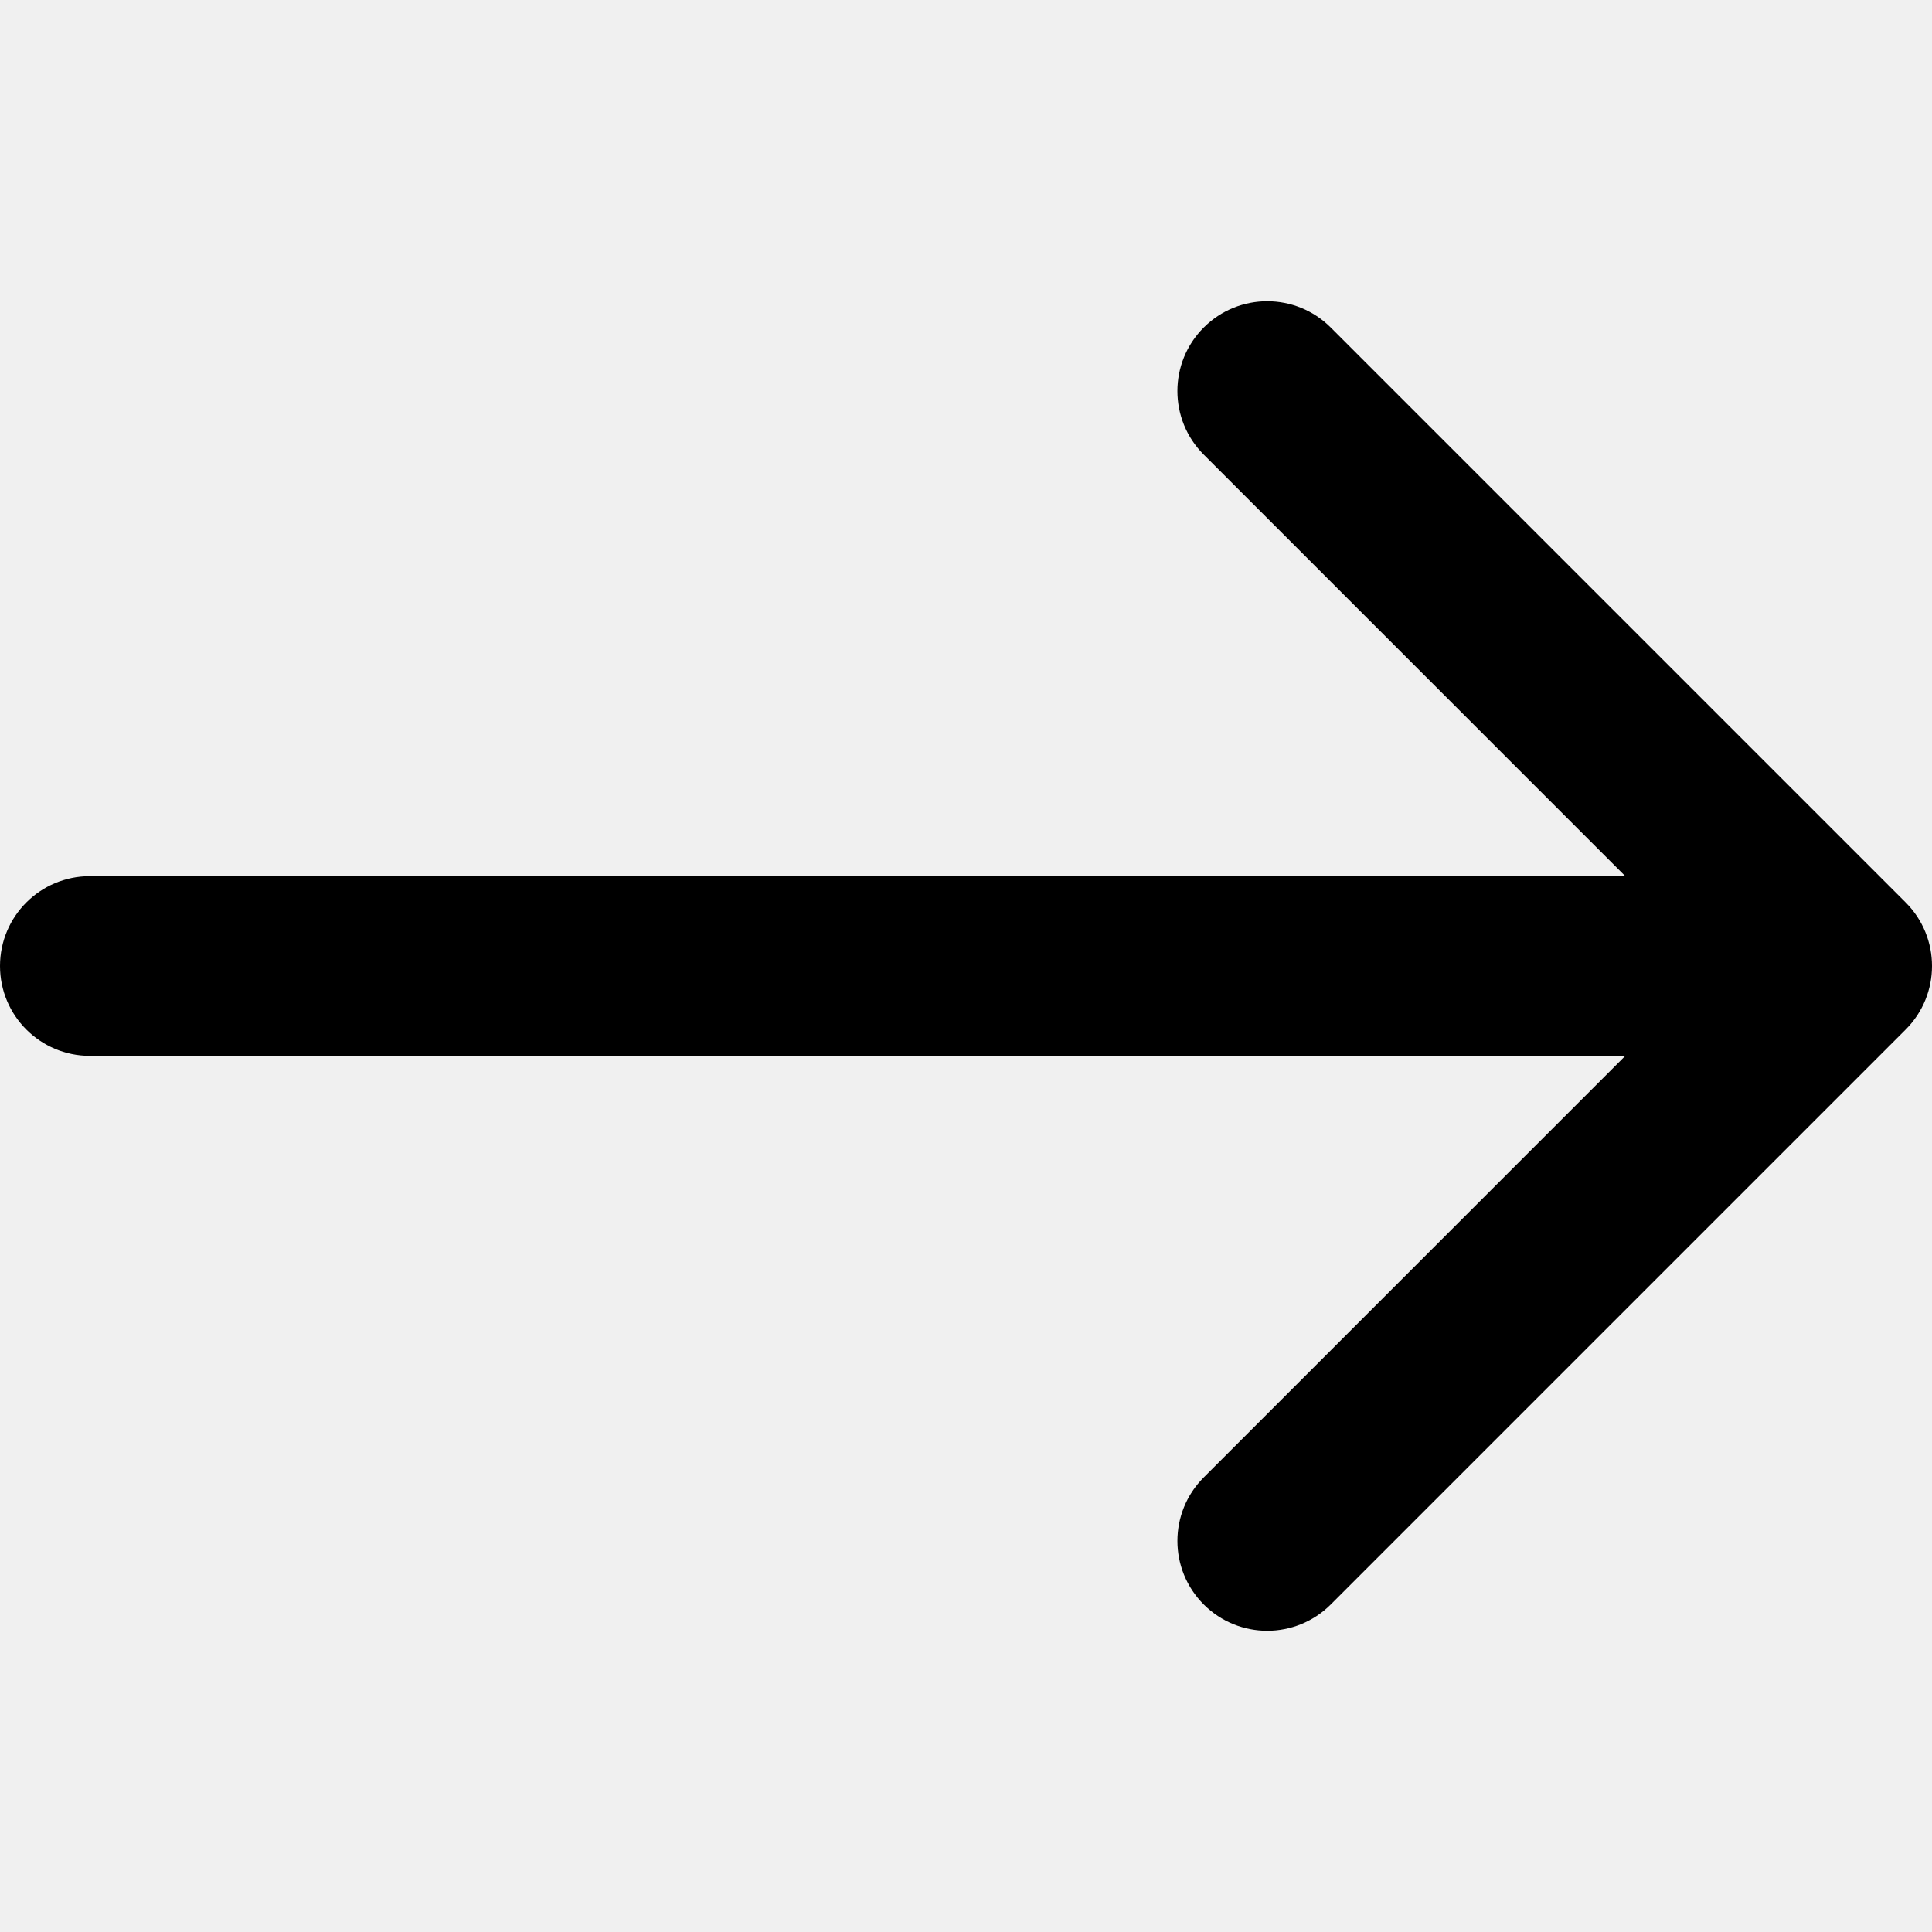
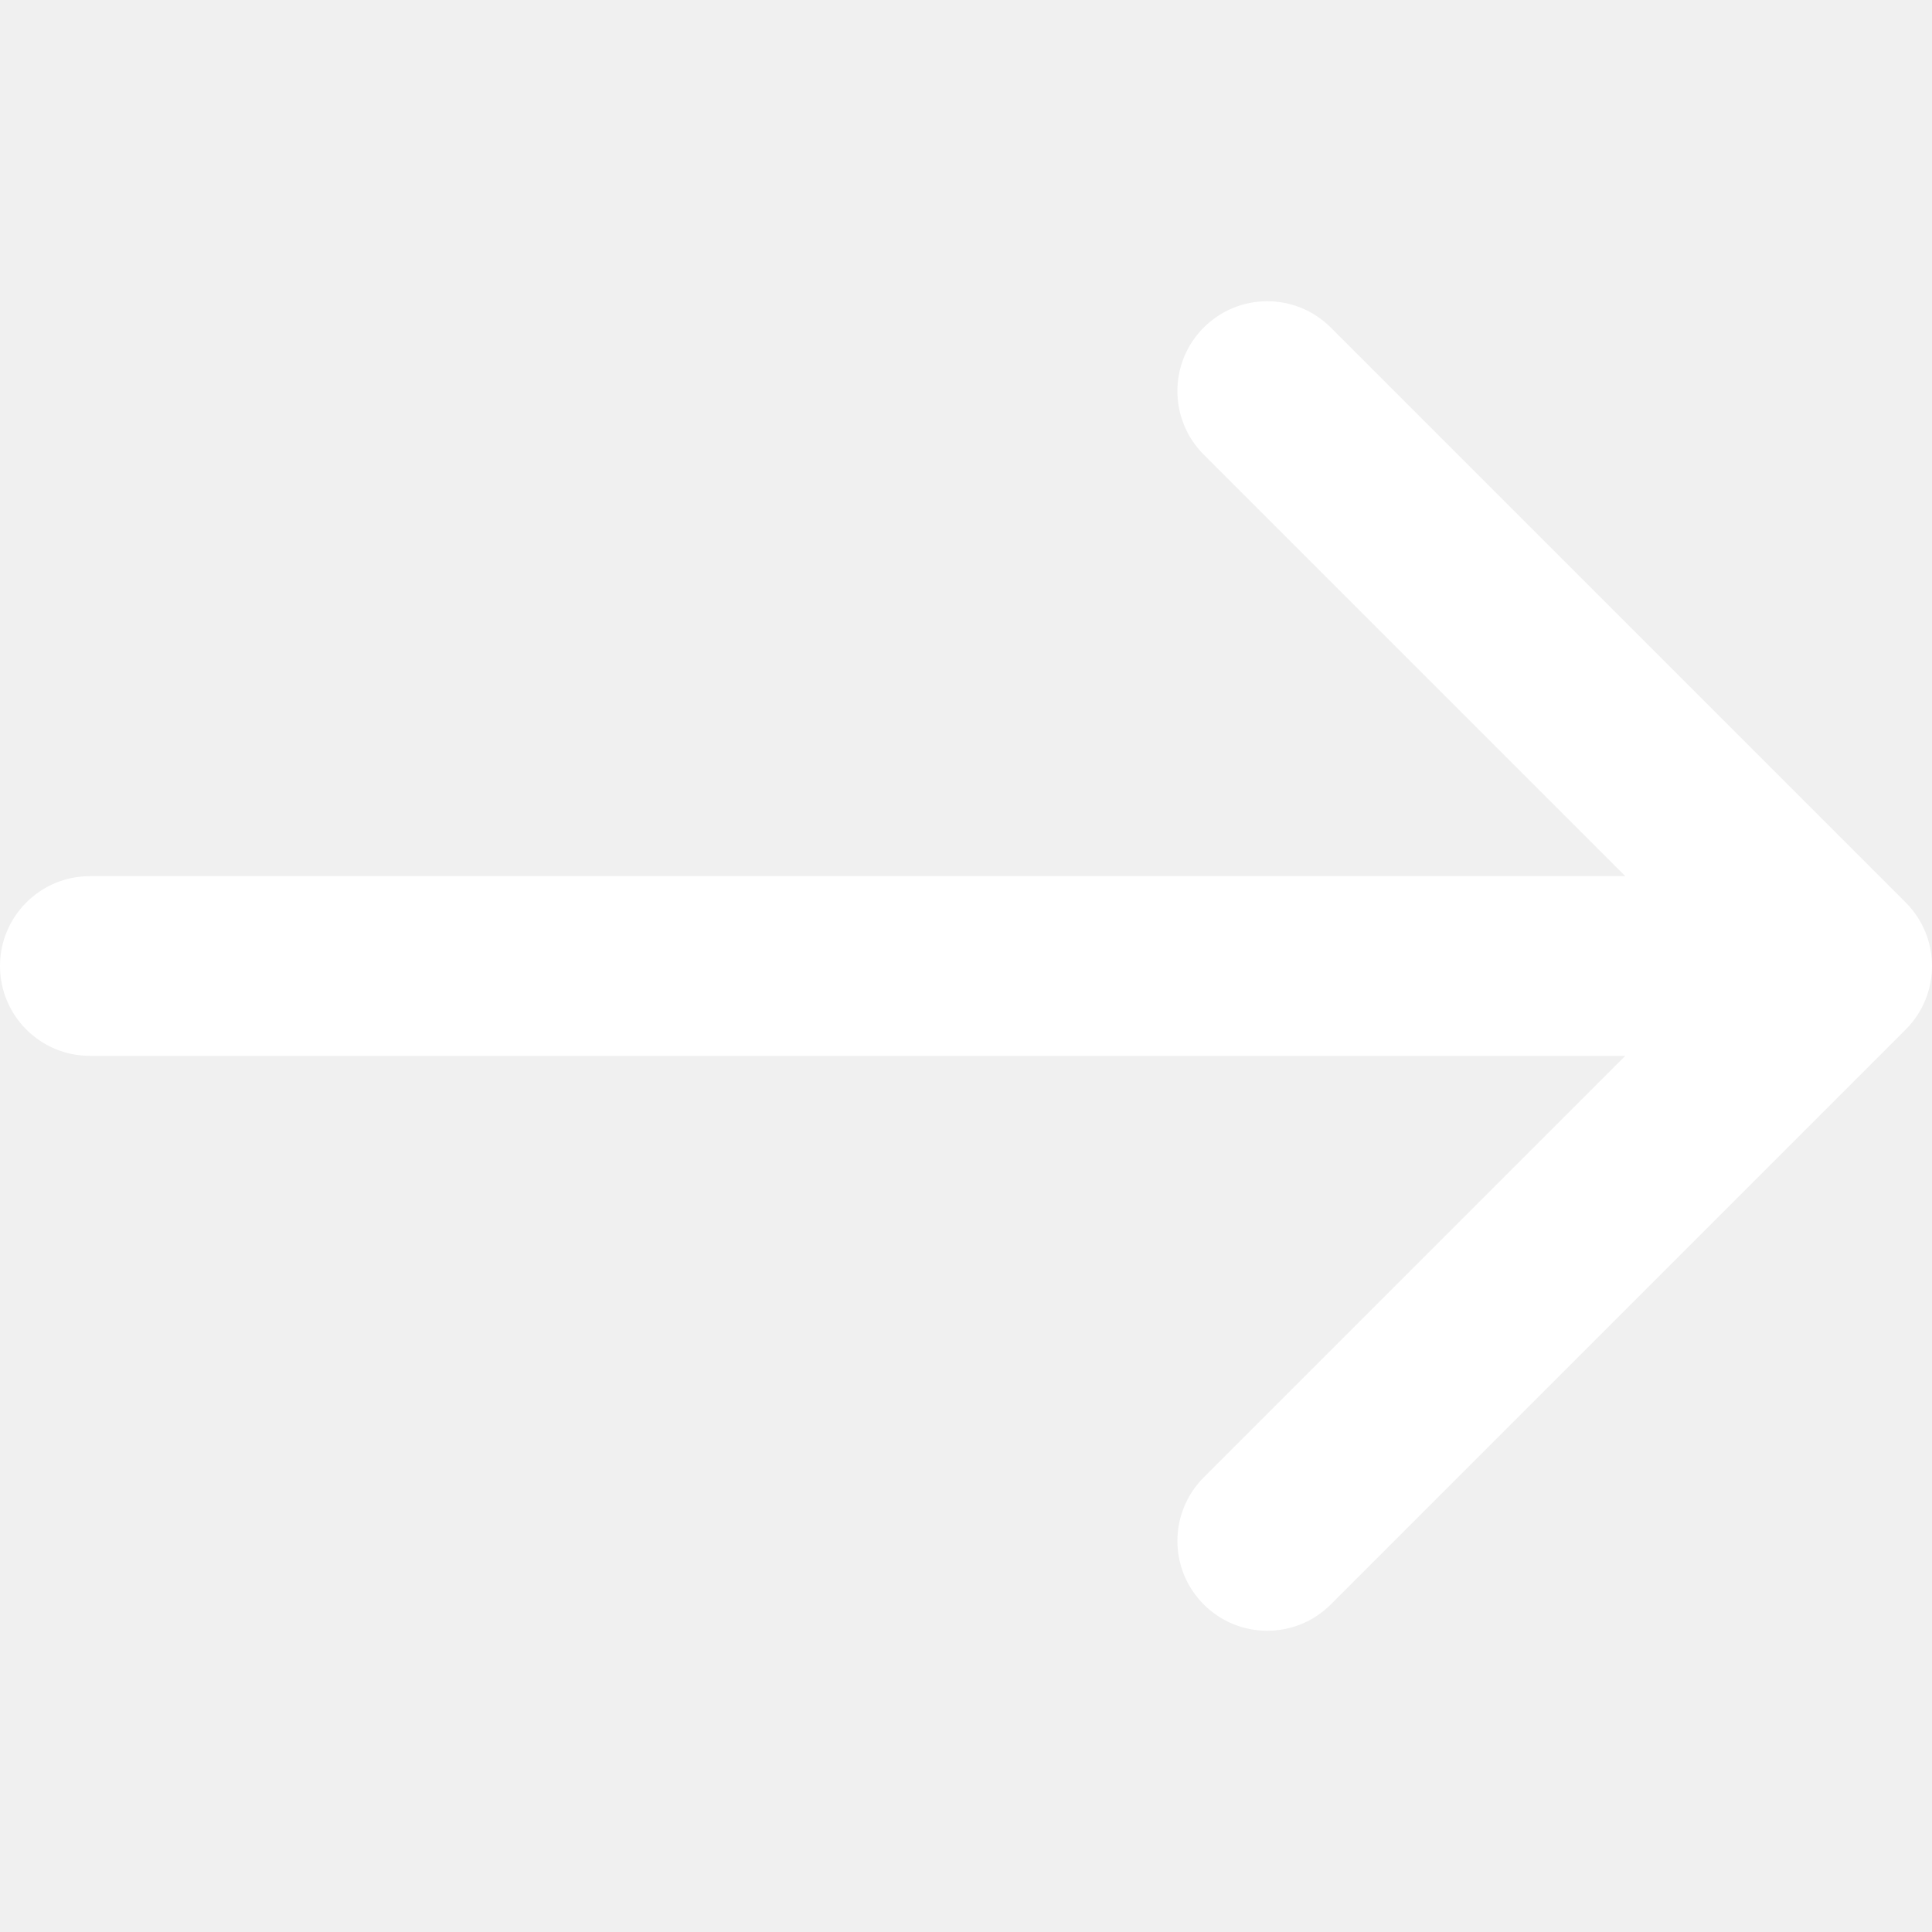
<svg xmlns="http://www.w3.org/2000/svg" version="1.1" id="Capa_1" x="0px" y="0px" width="268.832px" height="268.832px" viewBox="0 0 268.832 268.832" style="enable-background:new 0 0 268.832 268.832;" xml:space="preserve">
  <g>
-     <path d="M265.171,125.577l-80-80c-4.881-4.881-12.797-4.881-17.678,0c-4.882,4.882-4.882,12.796,0,17.678l58.661,58.661H12.5     c-6.903,0-12.5,5.597-12.5,12.5c0,6.902,5.597,12.5,12.5,12.5h213.654l-58.659,58.661c-4.882,4.882-4.882,12.796,0,17.678     c2.44,2.439,5.64,3.661,8.839,3.661s6.398-1.222,8.839-3.661l79.998-80C270.053,138.373,270.053,130.459,265.171,125.577z" />
+     <path fill="#ffffff" d="M265.171,125.577l-80-80c-4.881-4.881-12.797-4.881-17.678,0c-4.882,4.882-4.882,12.796,0,17.678l58.661,58.661H12.5     c-6.903,0-12.5,5.597-12.5,12.5c0,6.902,5.597,12.5,12.5,12.5h213.654l-58.659,58.661c-4.882,4.882-4.882,12.796,0,17.678     c2.44,2.439,5.64,3.661,8.839,3.661s6.398-1.222,8.839-3.661l79.998-80C270.053,138.373,270.053,130.459,265.171,125.577z" />
  </g>
</svg>
